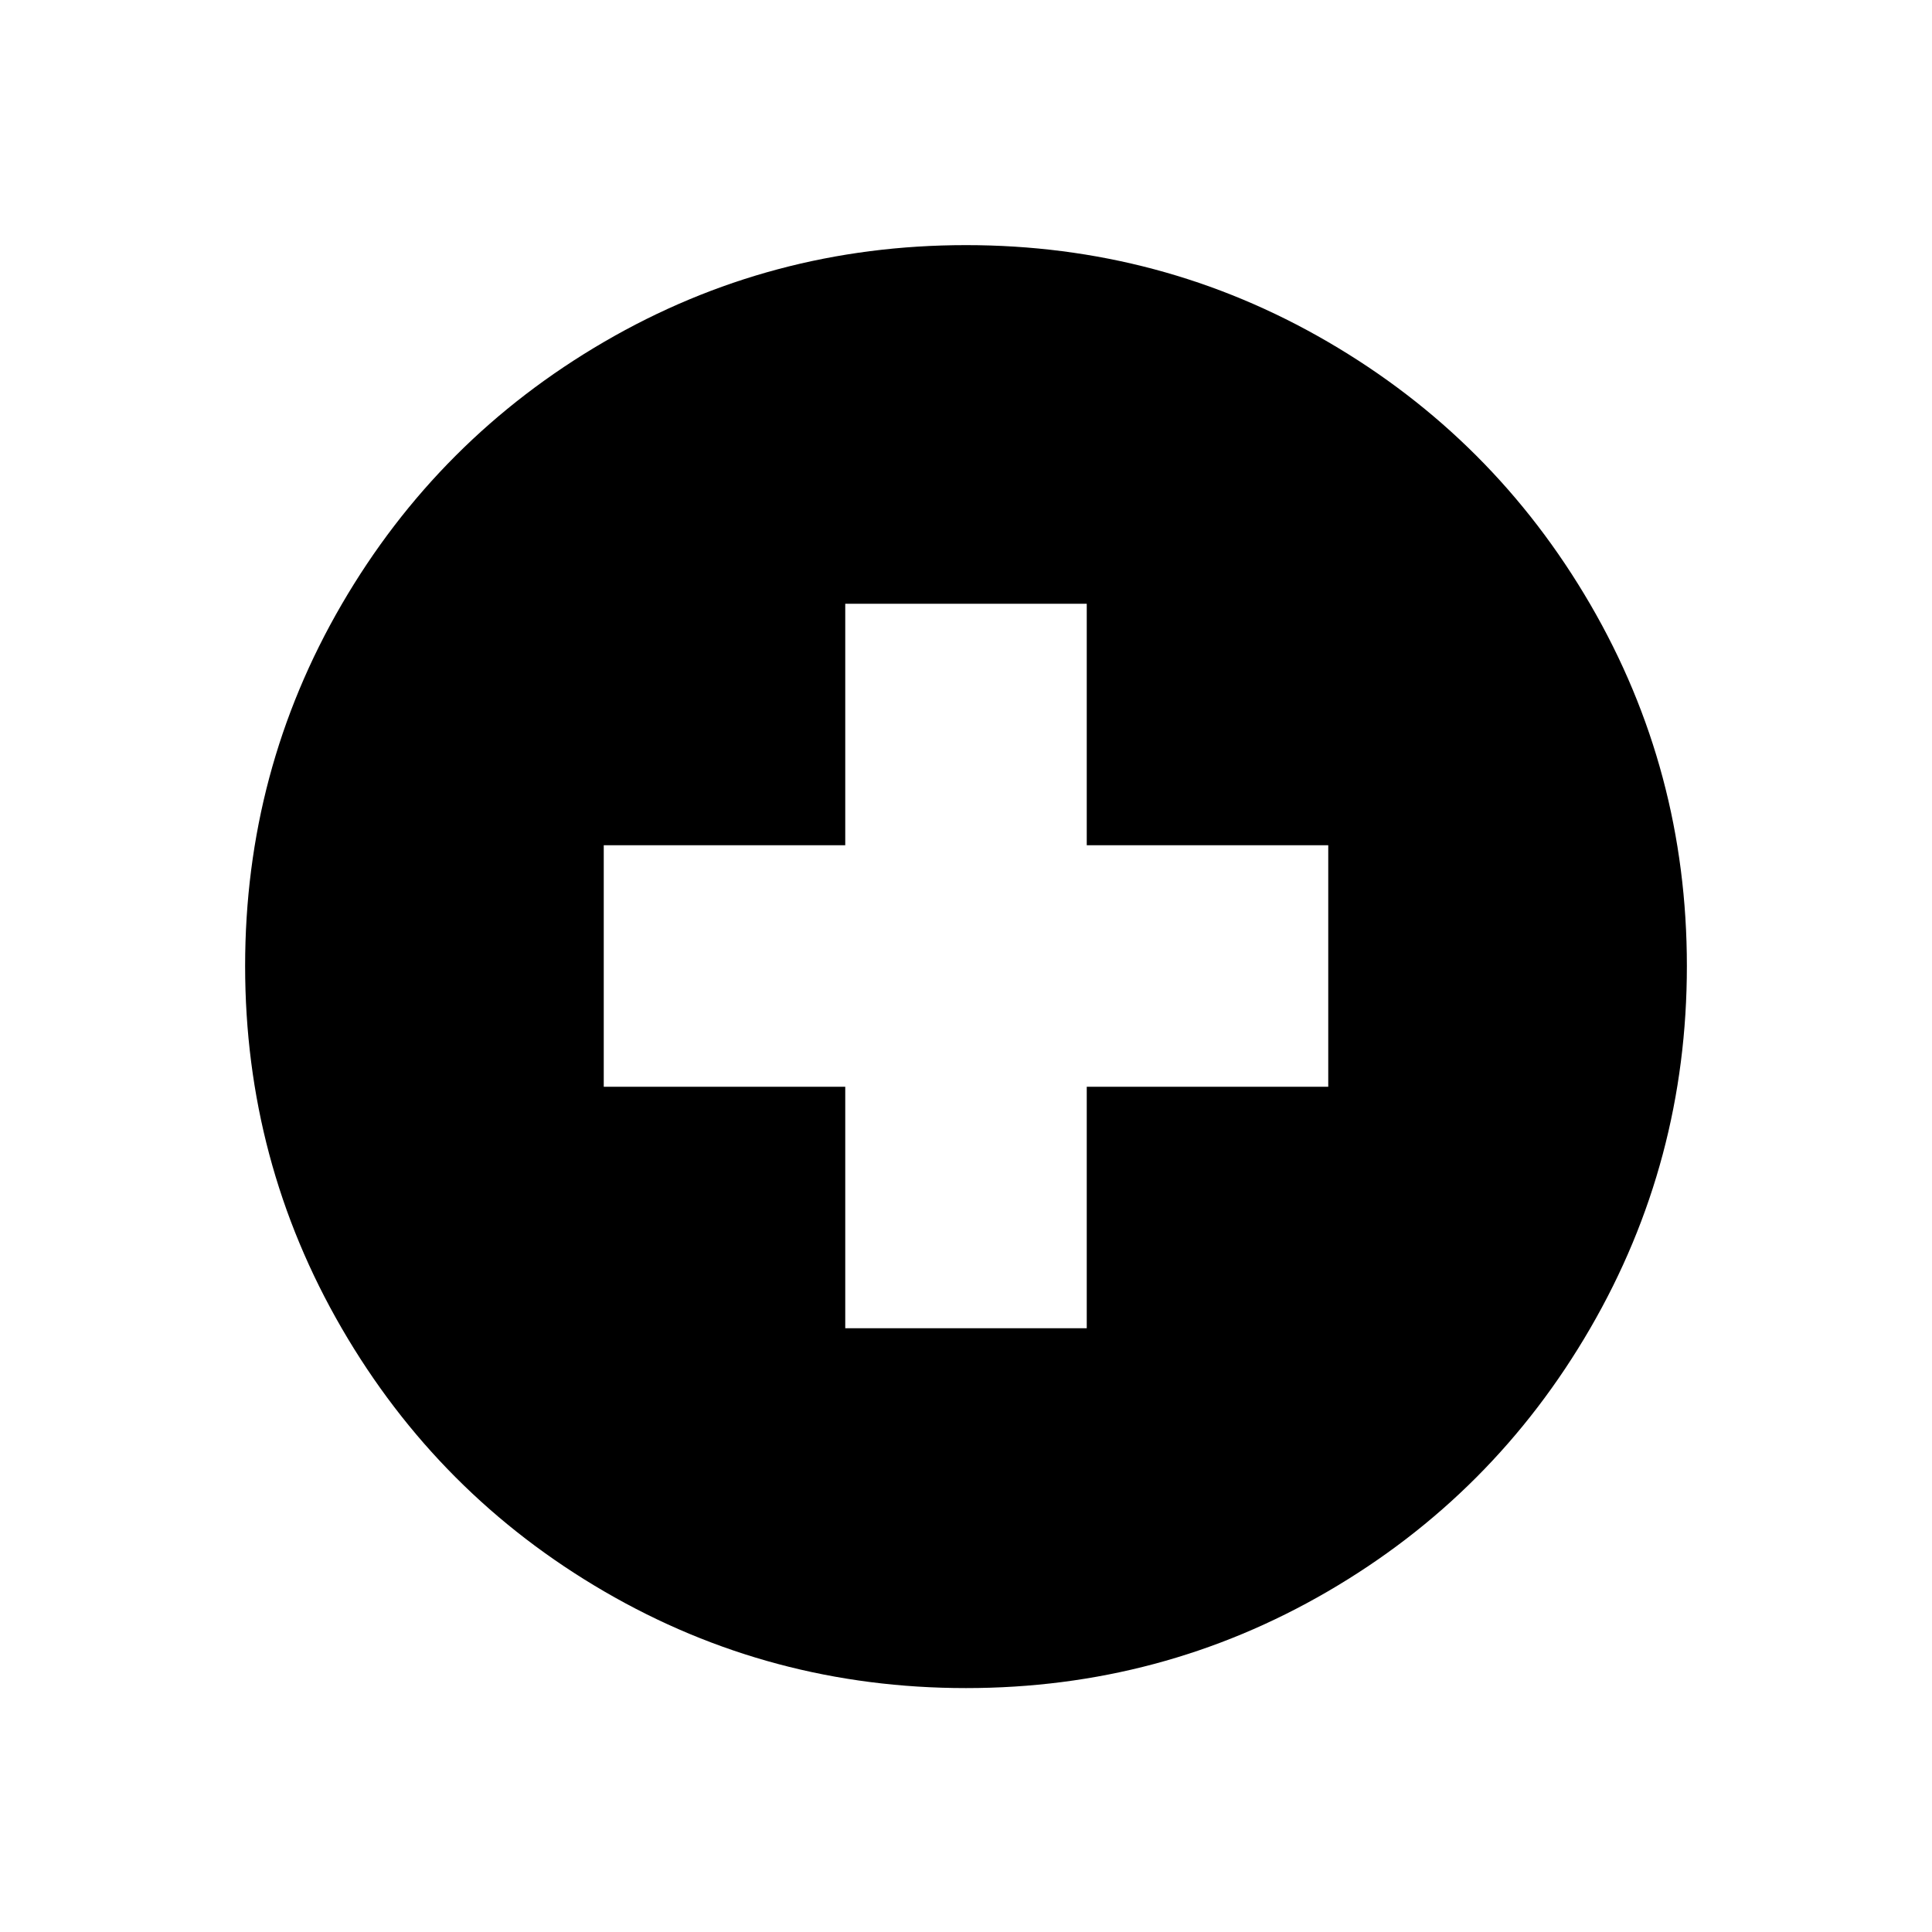
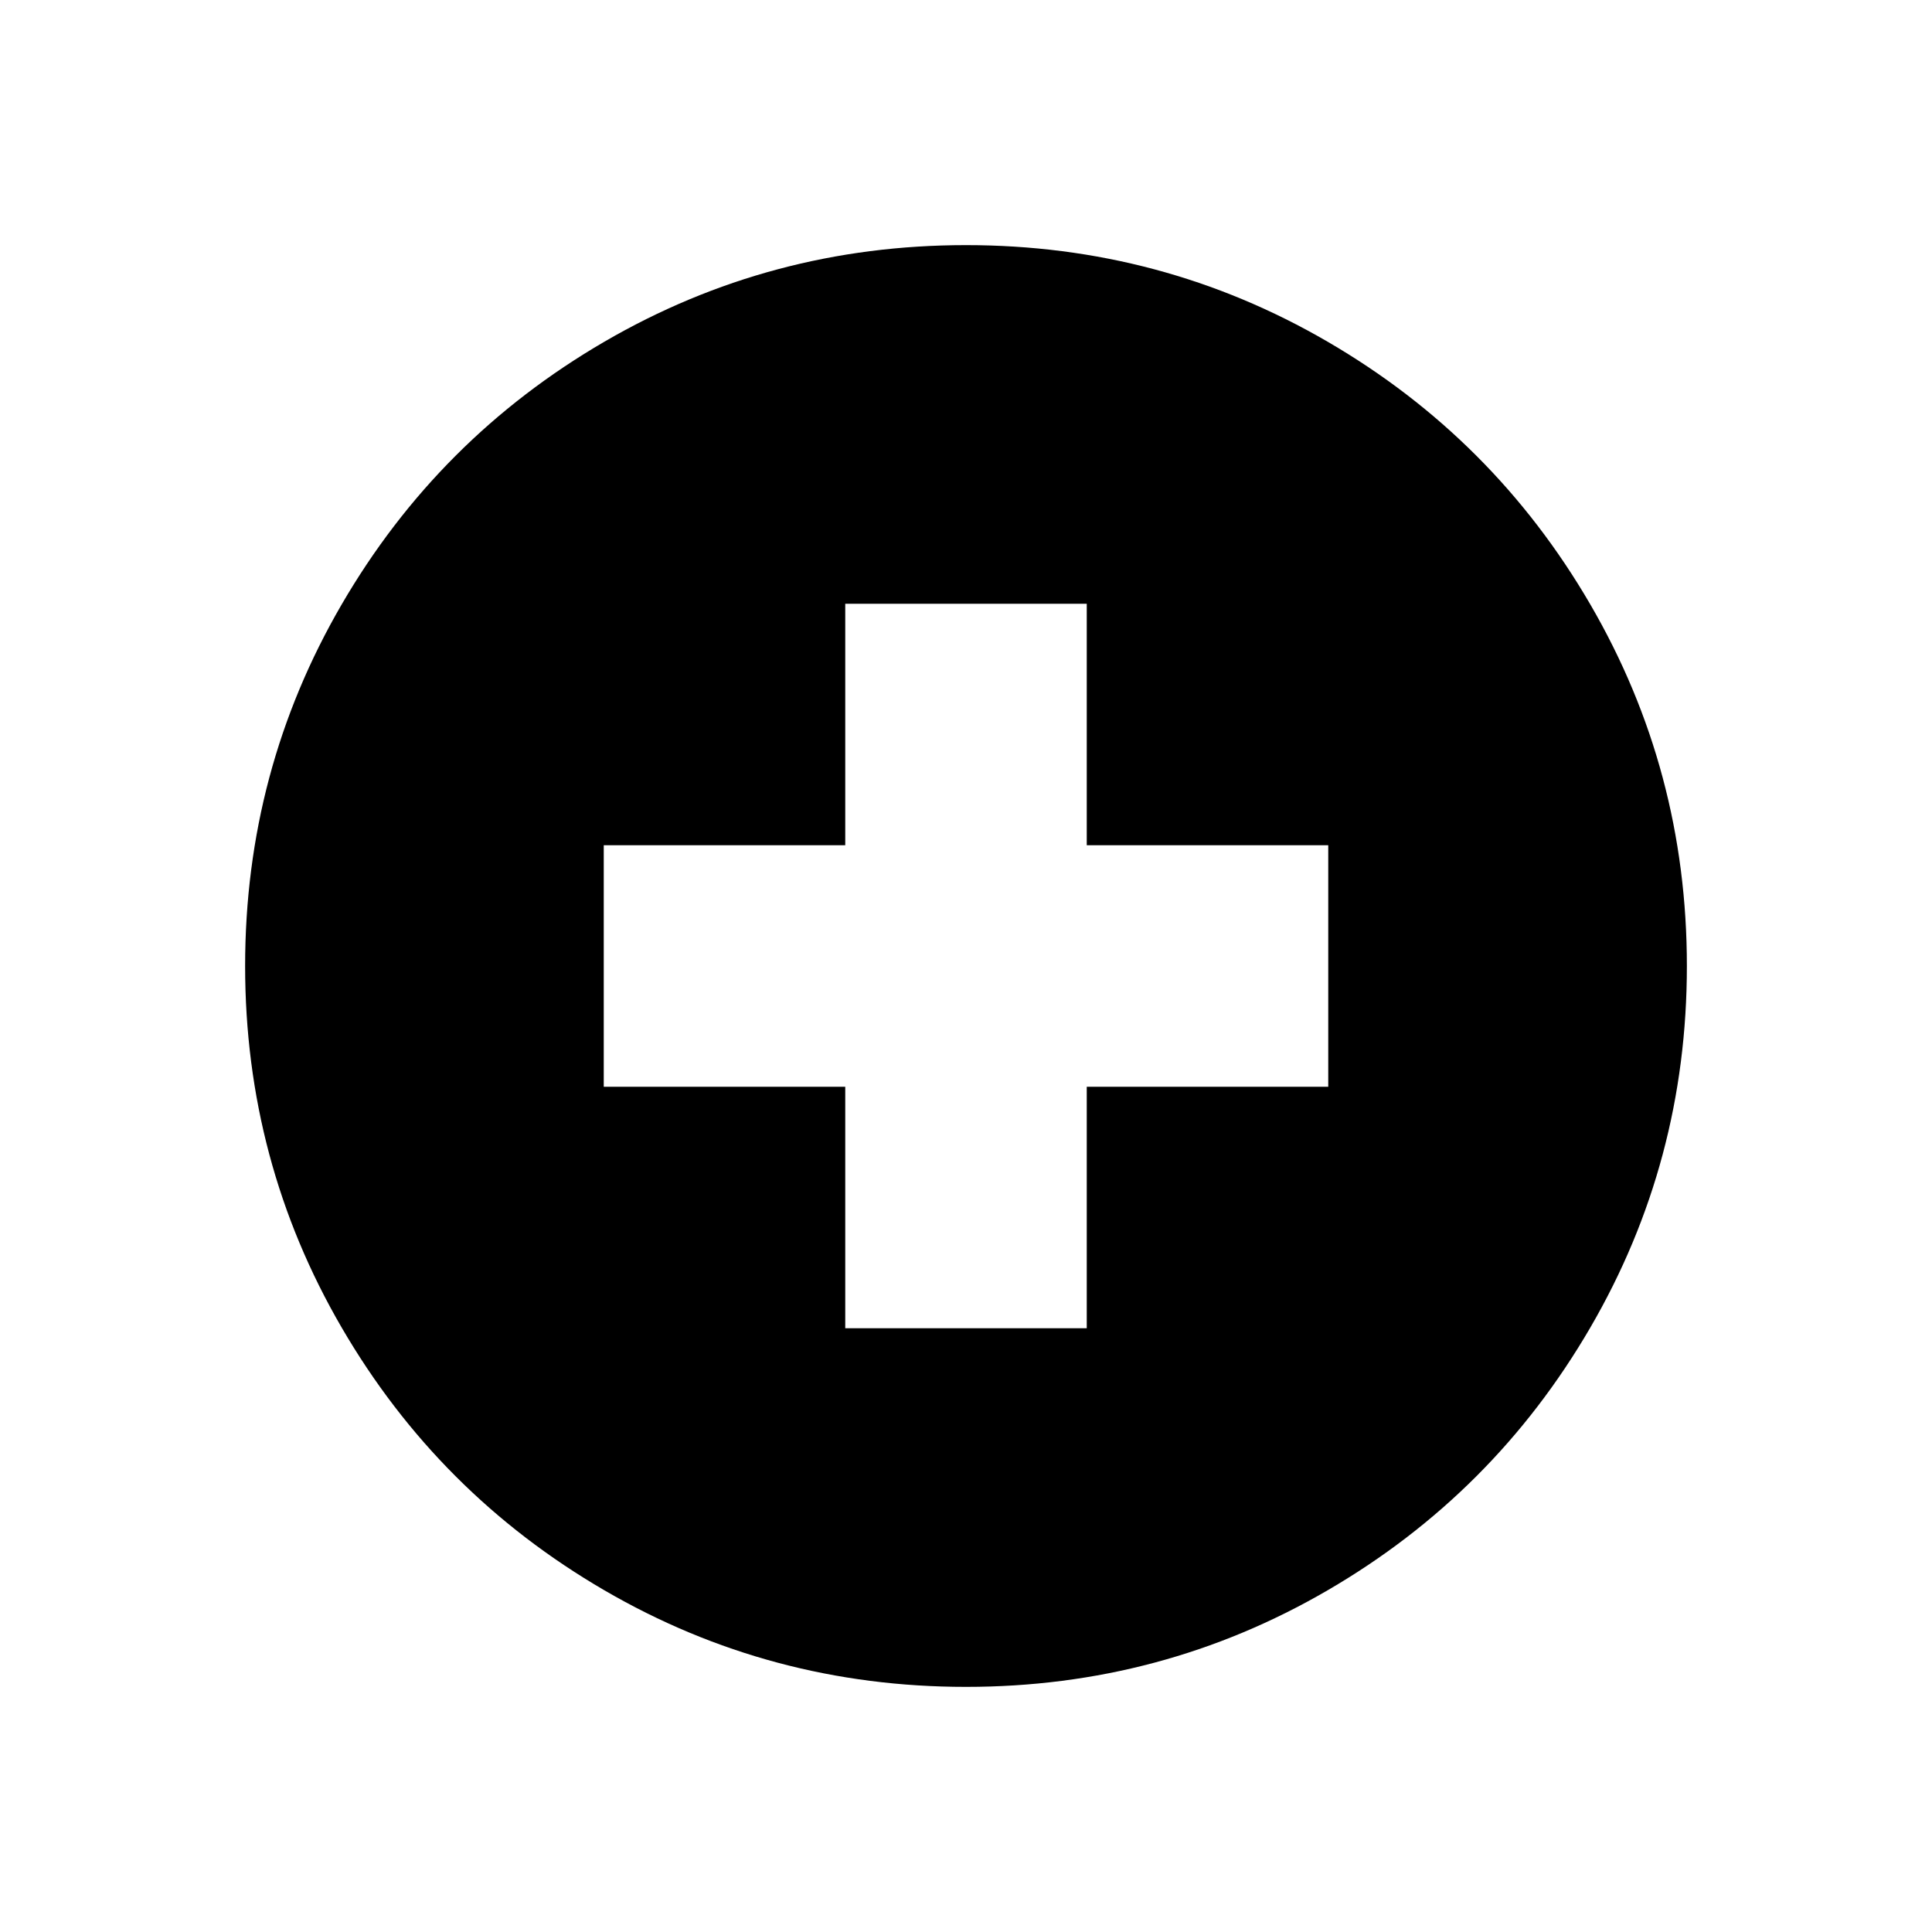
<svg xmlns="http://www.w3.org/2000/svg" version="1.1" width="1600" height="1600" xml:space="preserve">
  <g transform="translate(200, 1400) scale(1, -1)">
-     <path id="plus-sign" d="M3 600q0 162 80 299.5t217.5 217.5t299.5 80t299.5 -80t217.5 -217.5t80 -299.5t-80 -300t-217.5 -218t-299.5 -80t-299.5 80t-217.5 218t-80 300zM300 500h200v-200h200v200h200v200h-200v200h-200v-200h-200v-200z" />
+     <path id="plus-sign" d="M3 600q0 162 80 299.5t217.5 217.5t299.5 80t299.5 -80t217.5 -217.5t80 -299.5t-80 -299.5t-217.5 -217.5t-299.5 -80t-299.5 80t-217.5 217.5t-80 299.5zM300 500h200v-200h200v200h200v200h-200v200h-200v-200h-200v-200z" />
  </g>
</svg>
